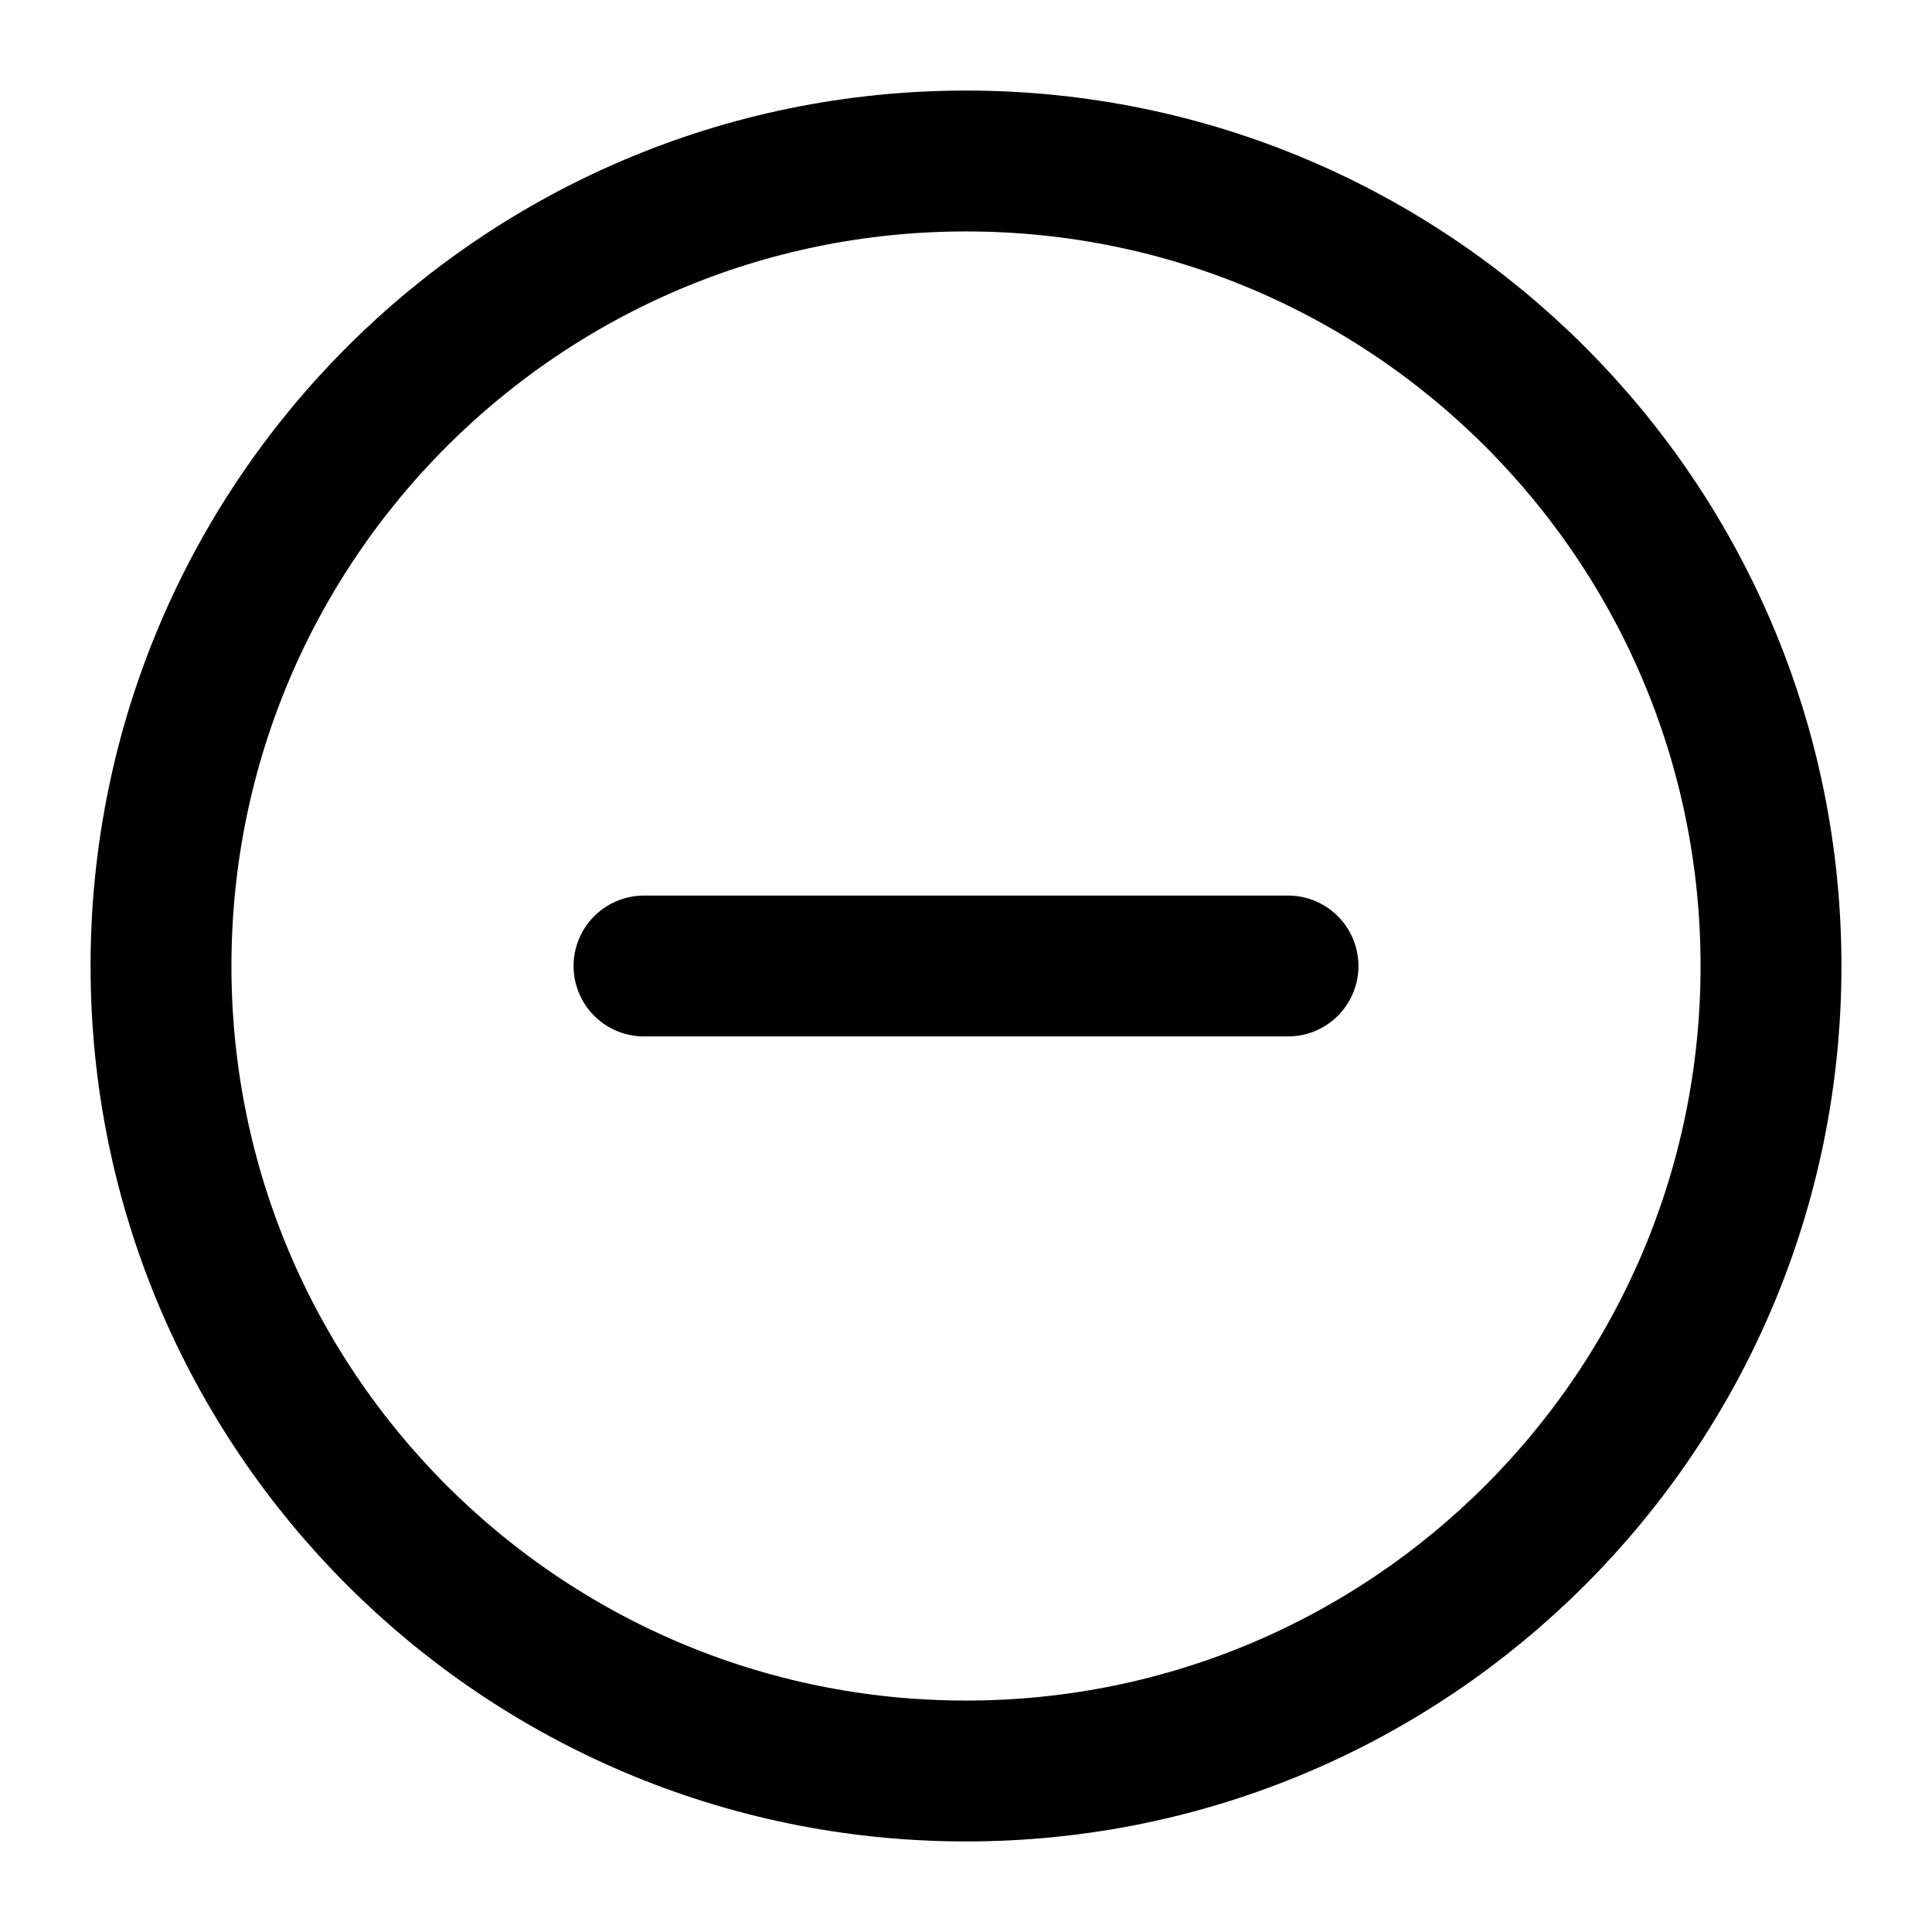
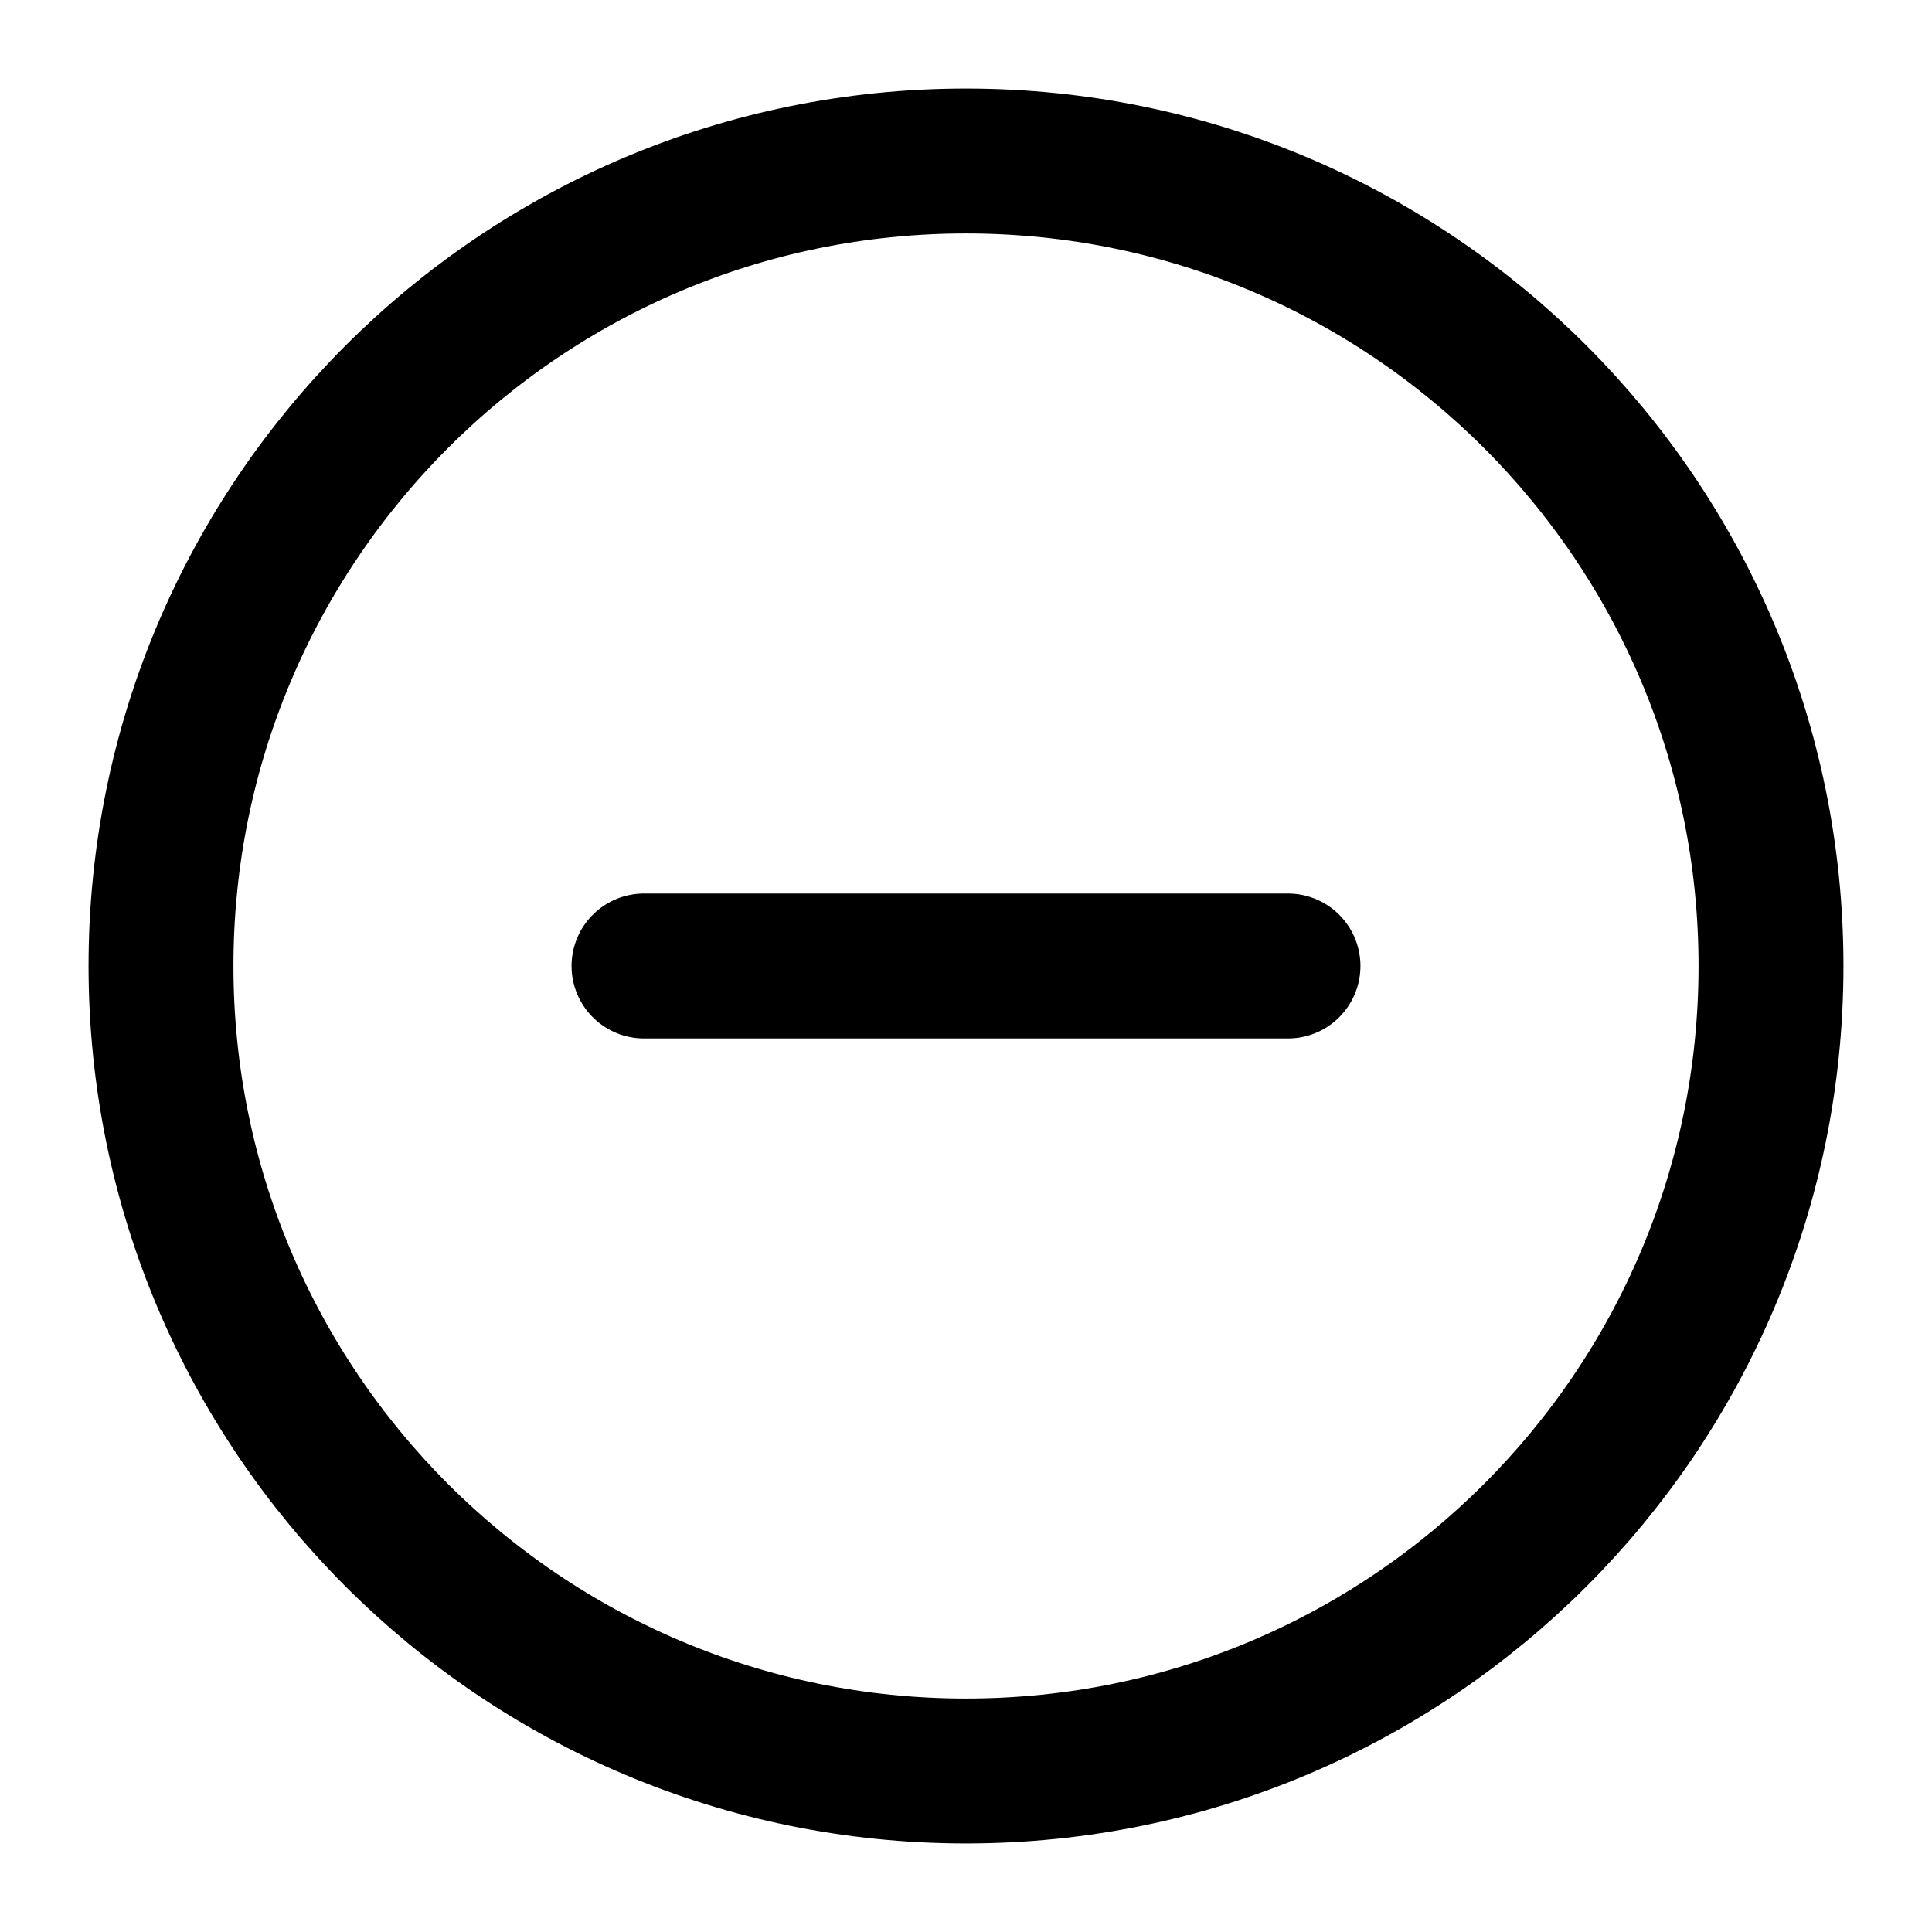
- <svg xmlns="http://www.w3.org/2000/svg" viewBox="0 0 24 24" fill="none" stroke="currentColor" stroke-width="1.75" stroke-linecap="round" stroke-linejoin="round">
+ <svg xmlns="http://www.w3.org/2000/svg" viewBox="0 0 24 24" fill="none" stroke="currentColor" stroke-width="1.8" stroke-linecap="round" stroke-linejoin="round">
  <circle cx="12" cy="12" r="10" />
  <path d="M8 12h8" />
</svg>
